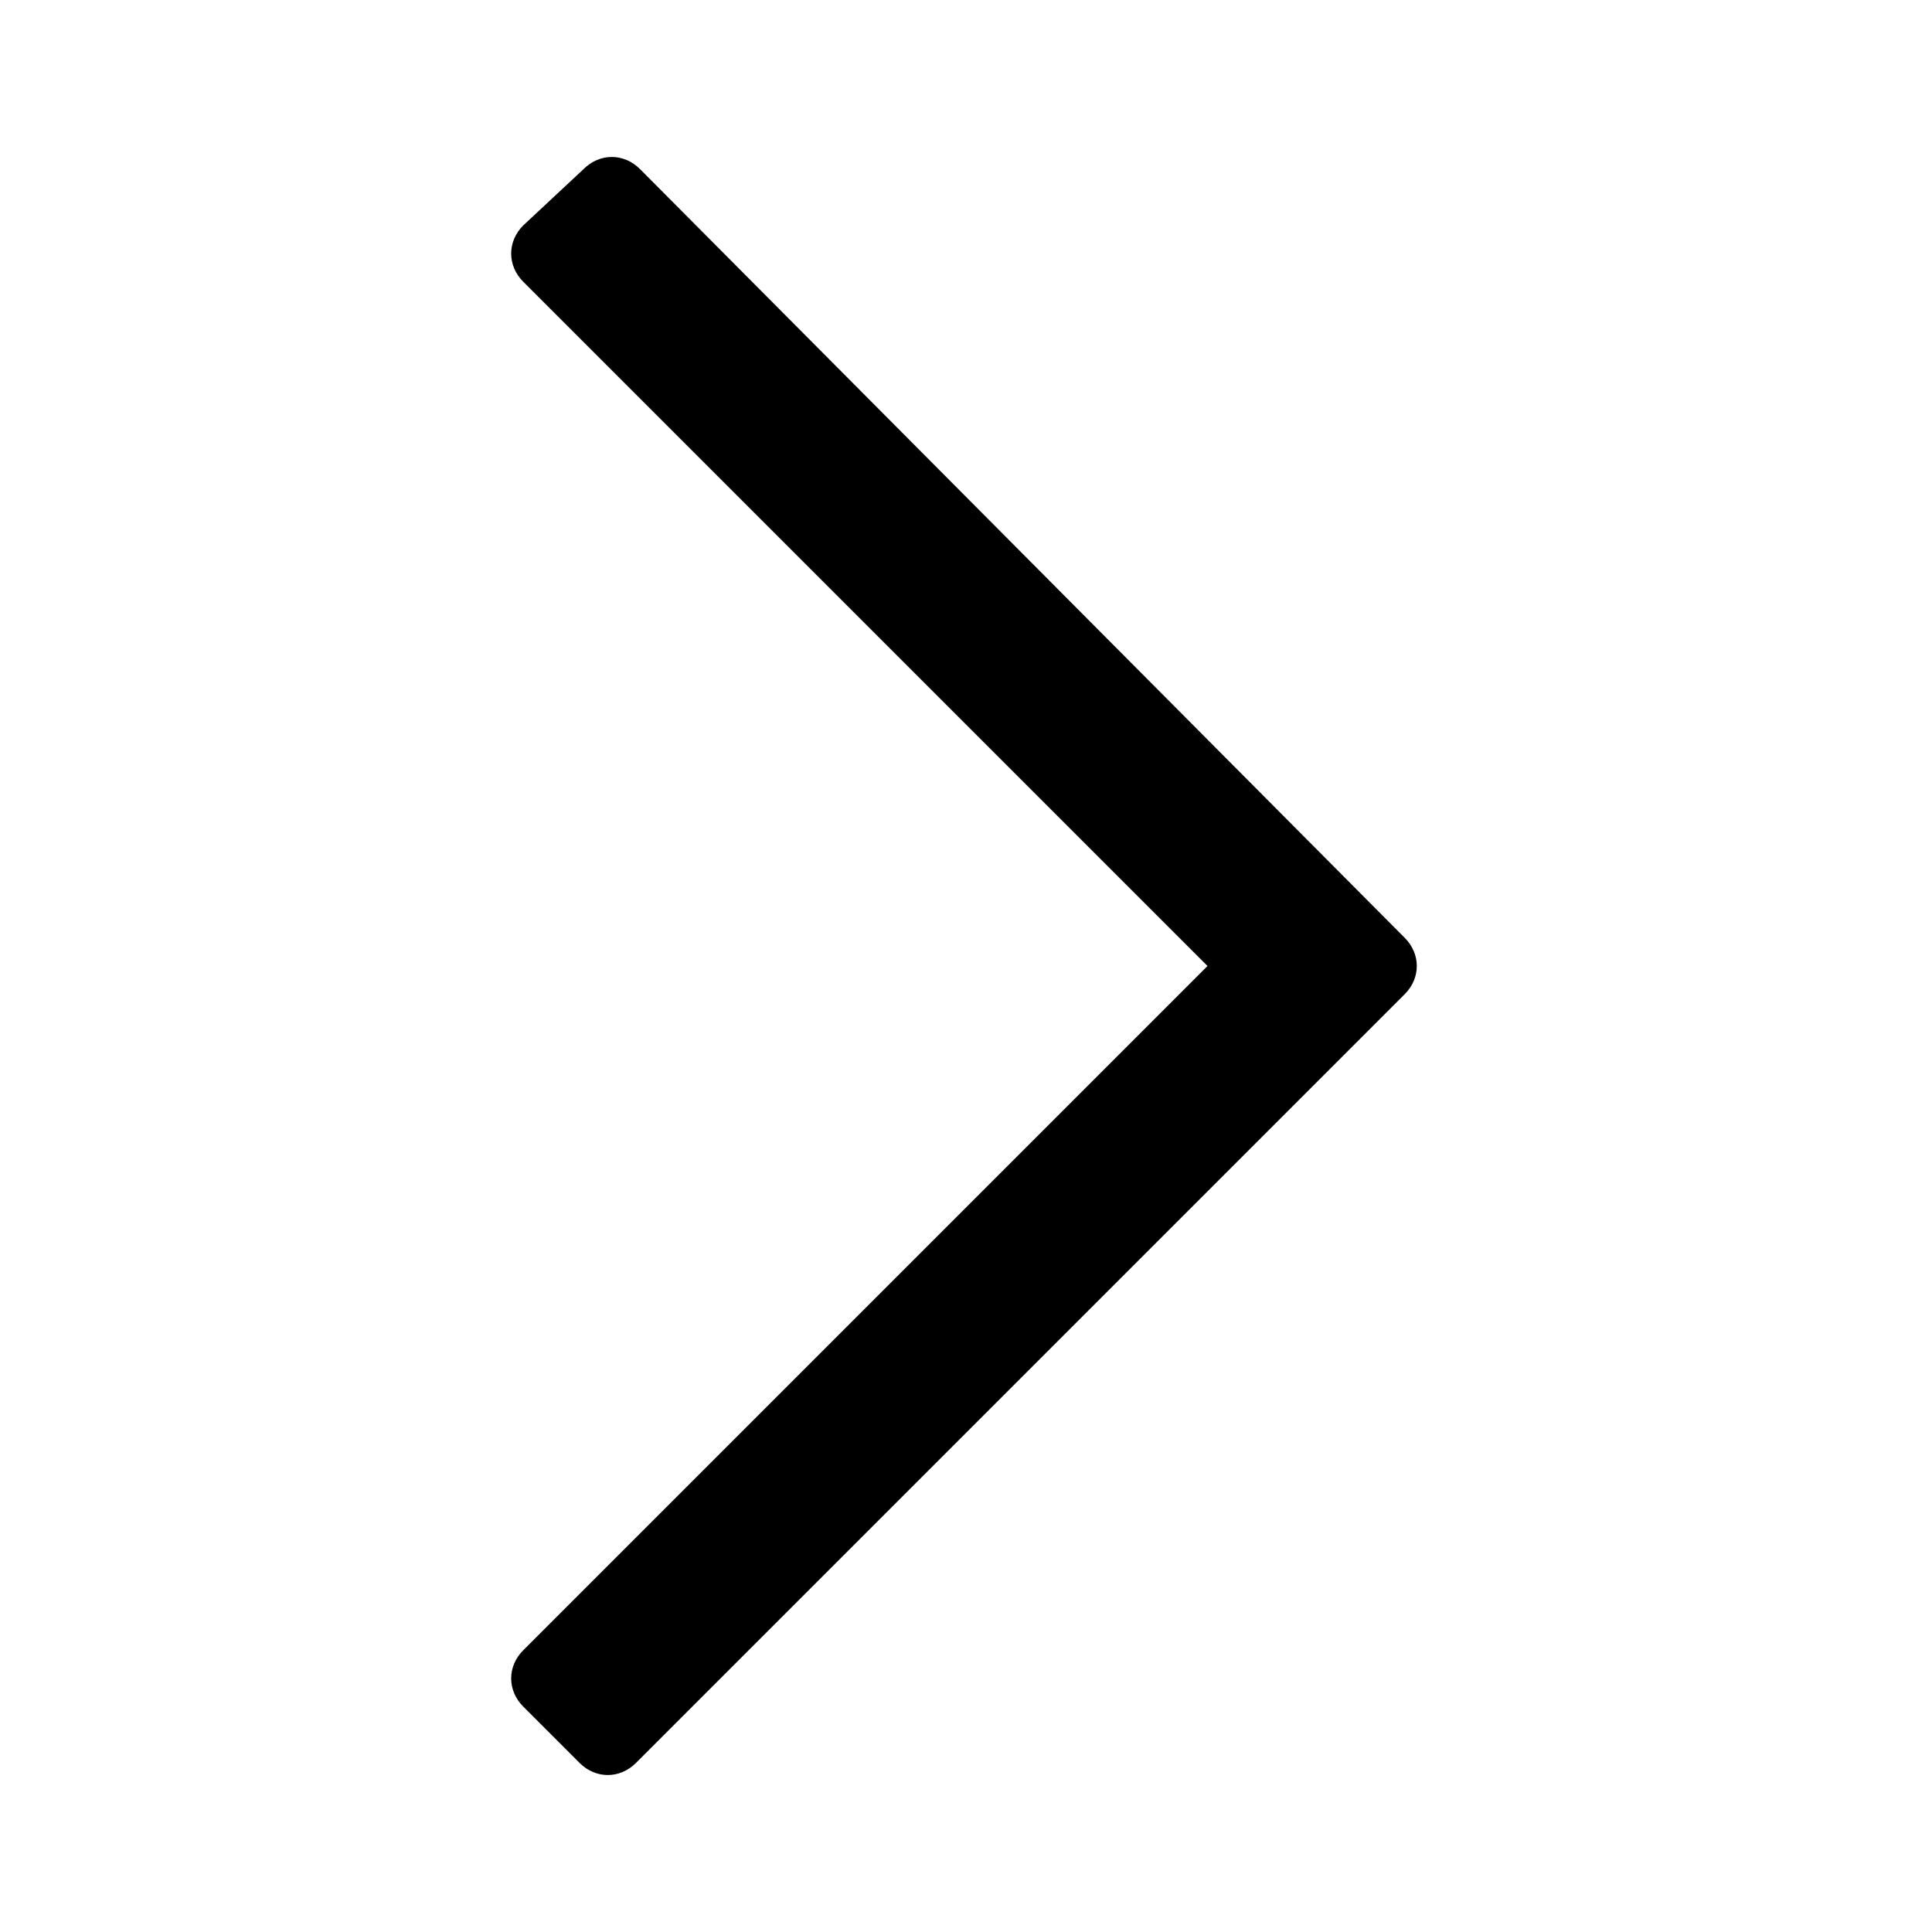
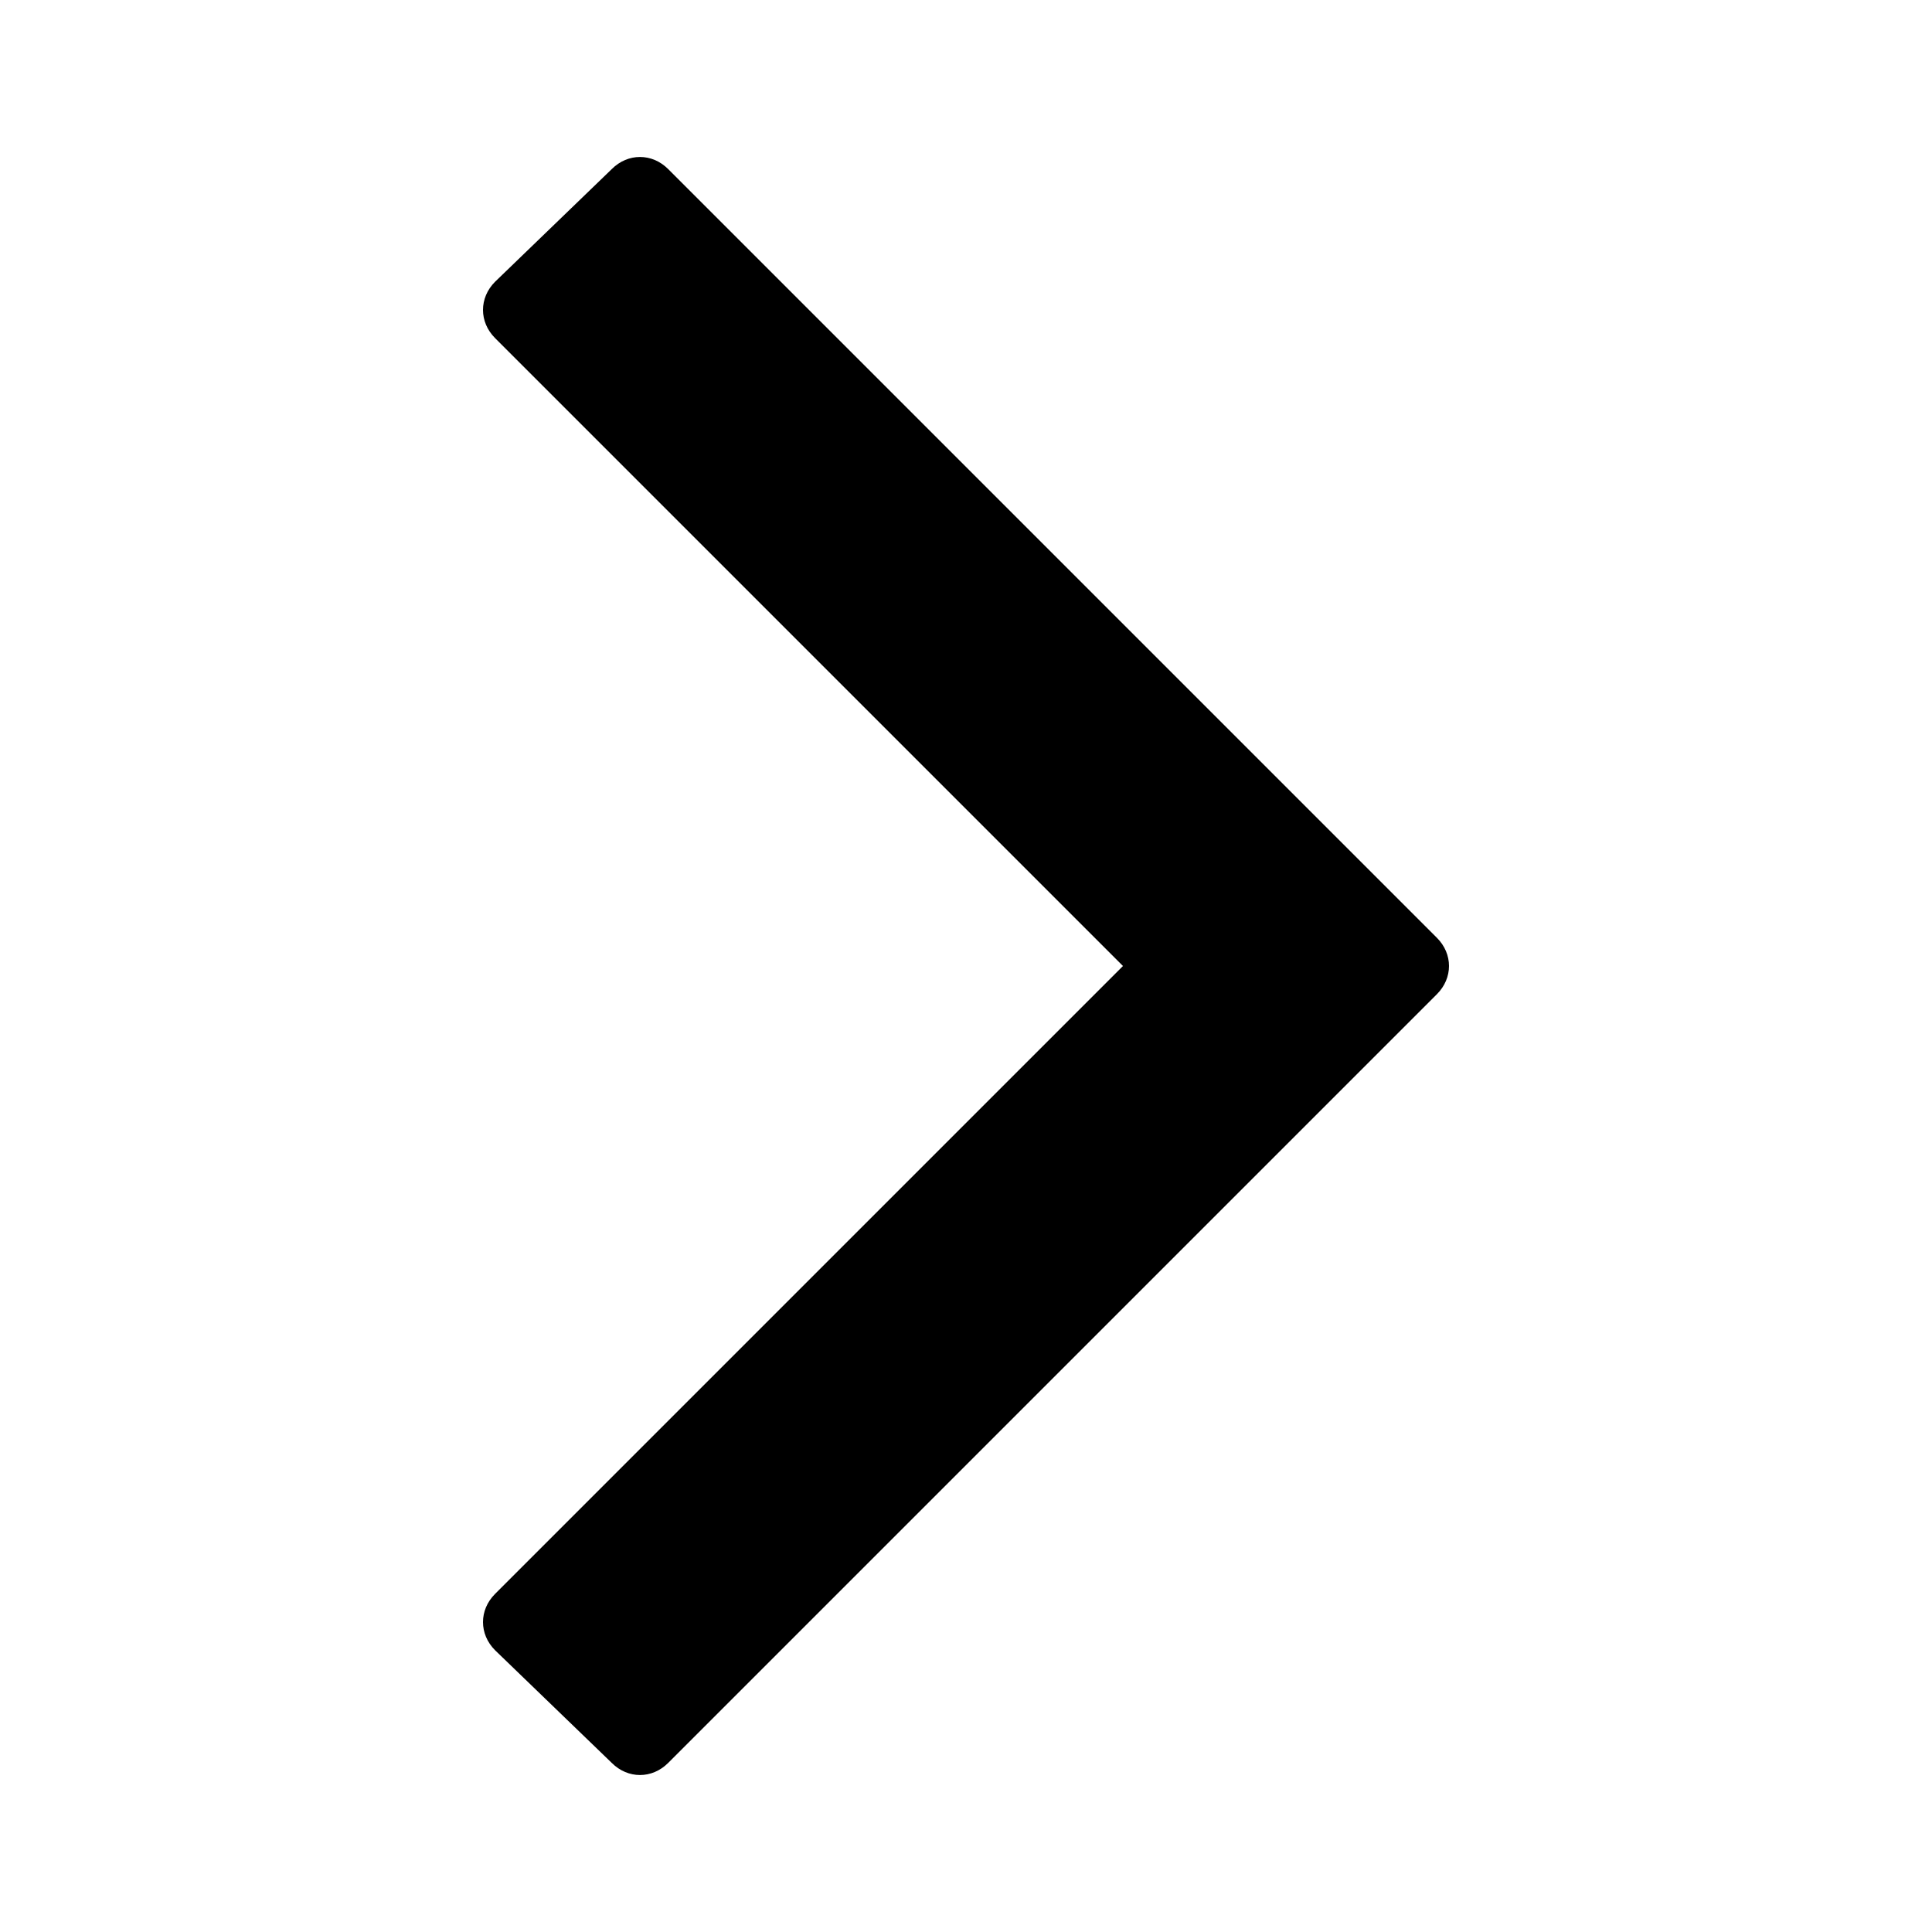
<svg xmlns="http://www.w3.org/2000/svg" viewBox="0 0 48 48">
-   <path d="M30 24L13 41c-.4.4-.4 1 0 1.4l1.4 1.4c.4.4 1 .4 1.4 0l17.7-17.7 1.4-1.4c.4-.4.4-1 0-1.4l-19-19.1c-.4-.4-1-.4-1.4 0L13 5.6c-.4.4-.4 1 0 1.4l17 17z" />
+   <path d="M15.2 43.8c.4.4 1 .4 1.4 0l19.1-19.1c.4-.4.4-1 0-1.4L16.6 4.2c-.4-.4-1-.4-1.4 0L12.3 7c-.4.4-.4 1 0 1.4L27.9 24 12.3 39.6c-.4.4-.4 1 0 1.4l2.9 2.8z" />
</svg>
